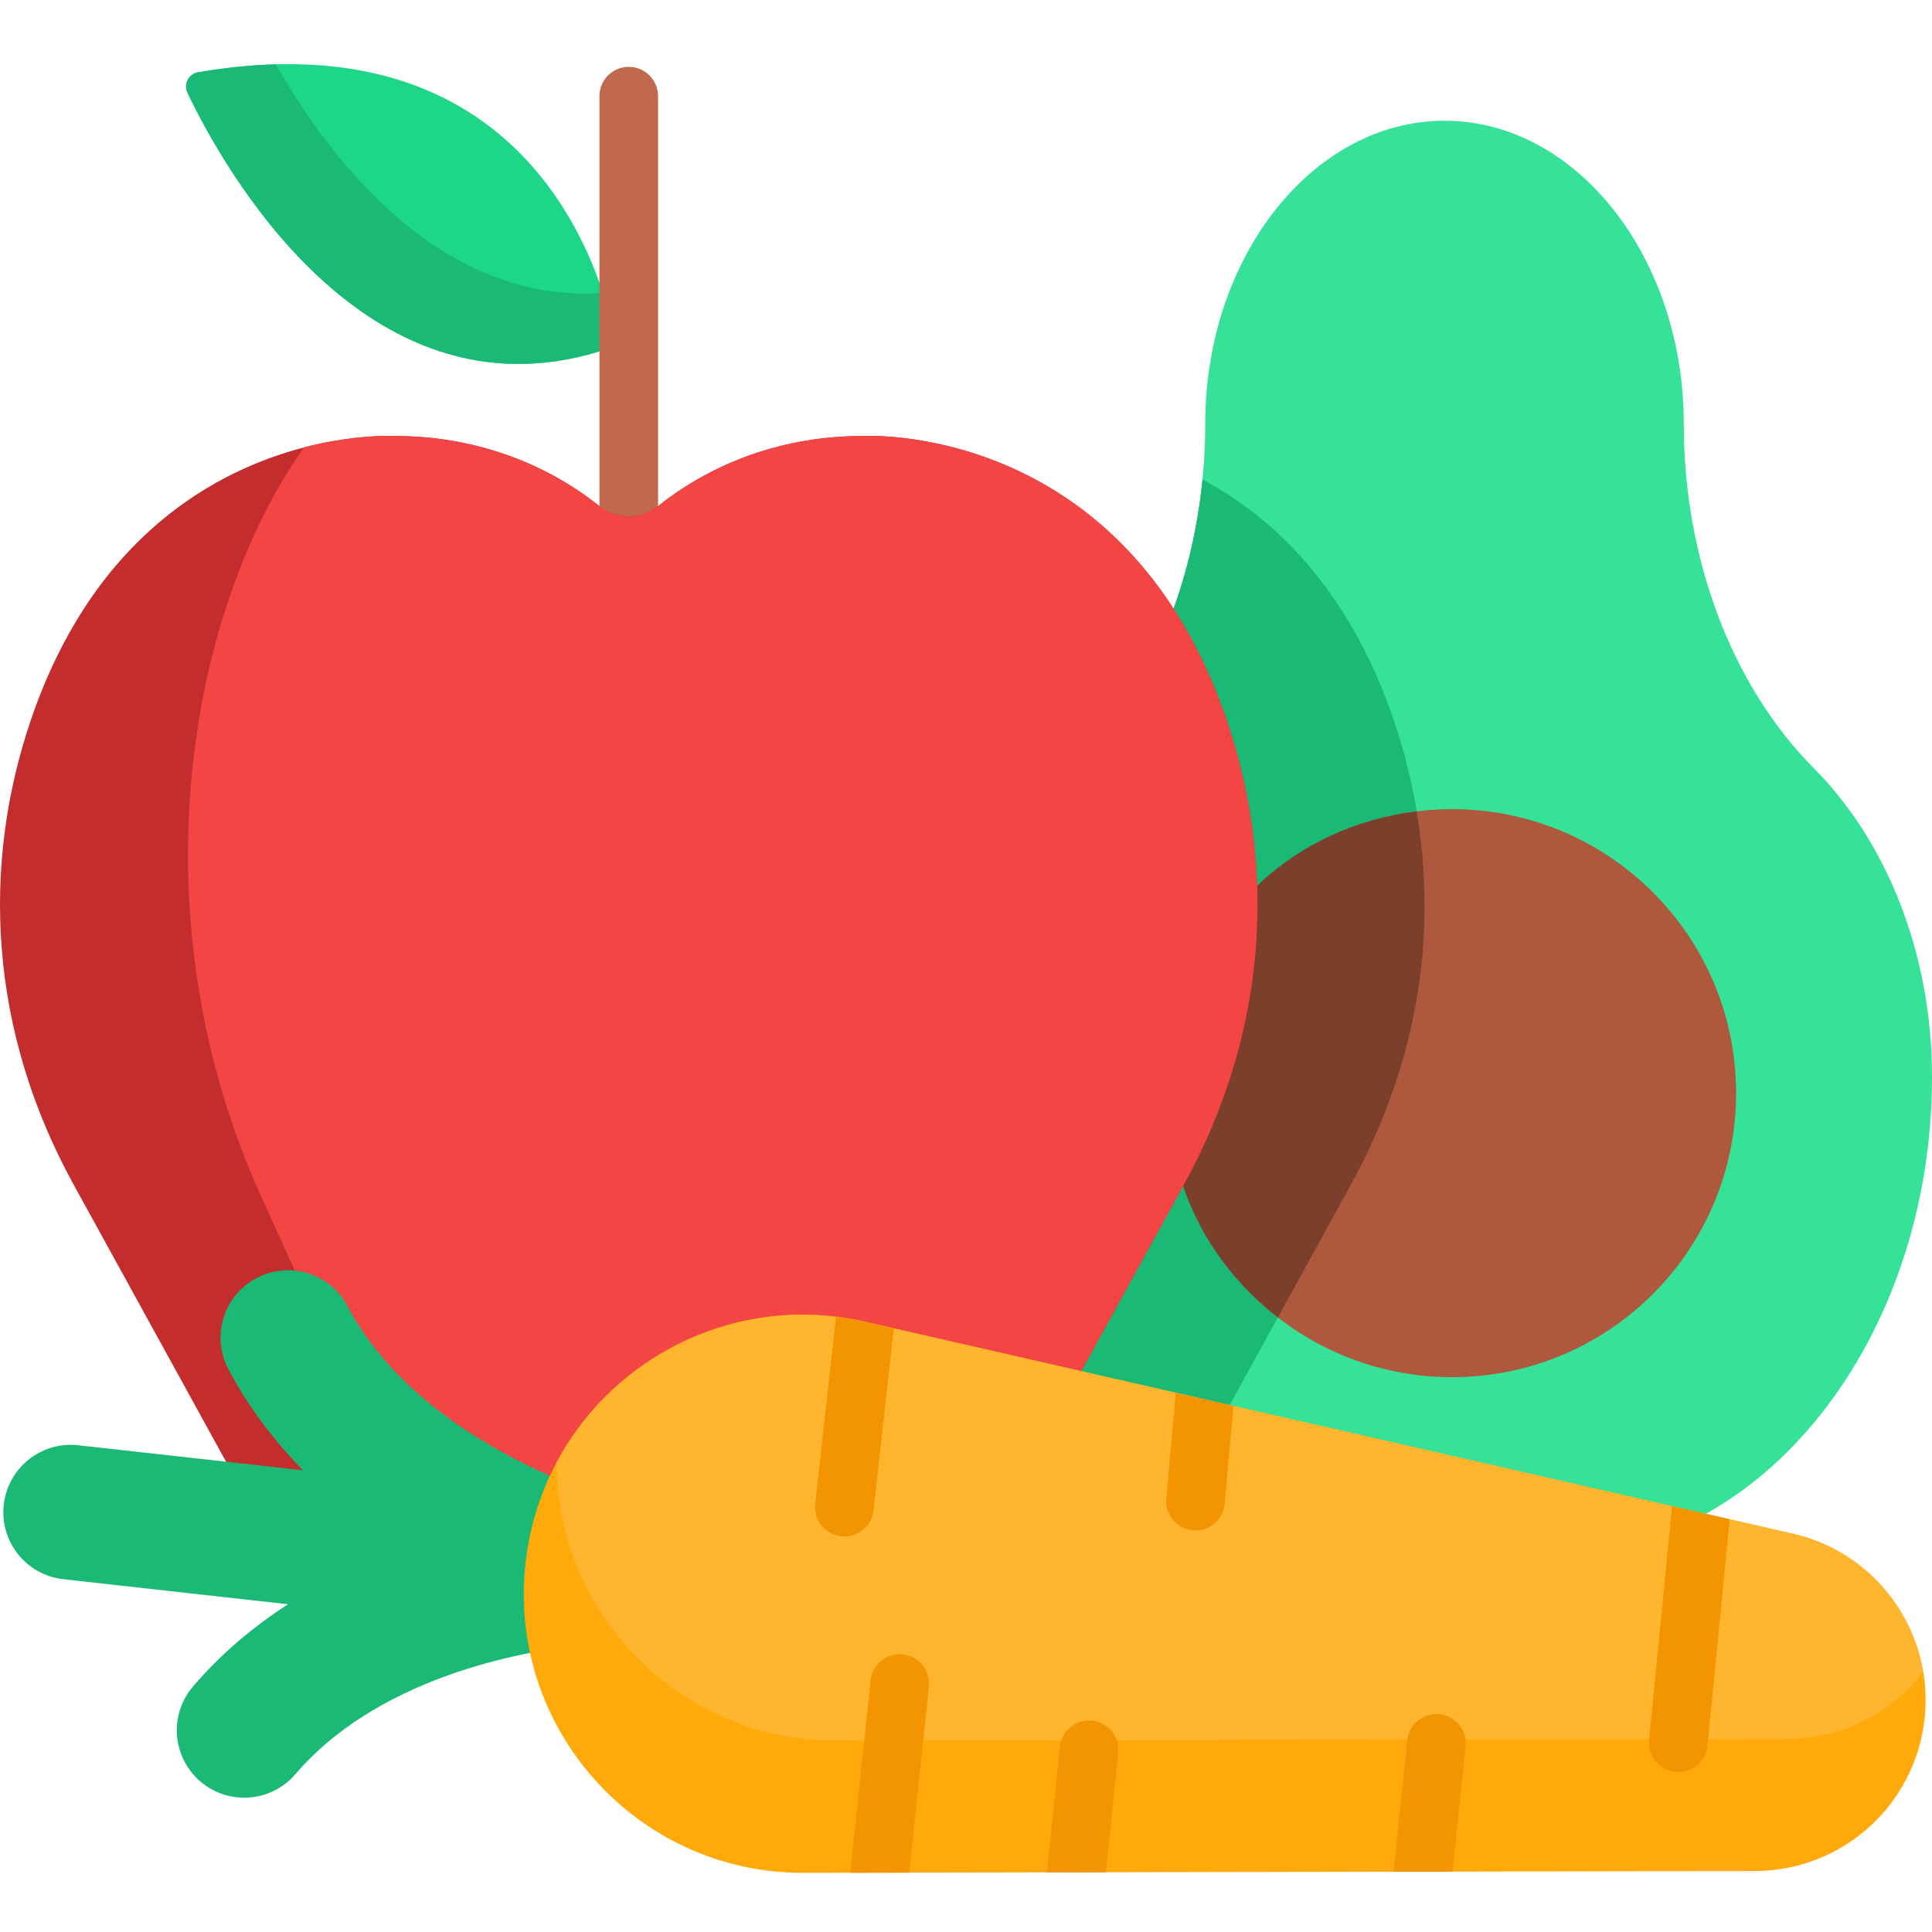
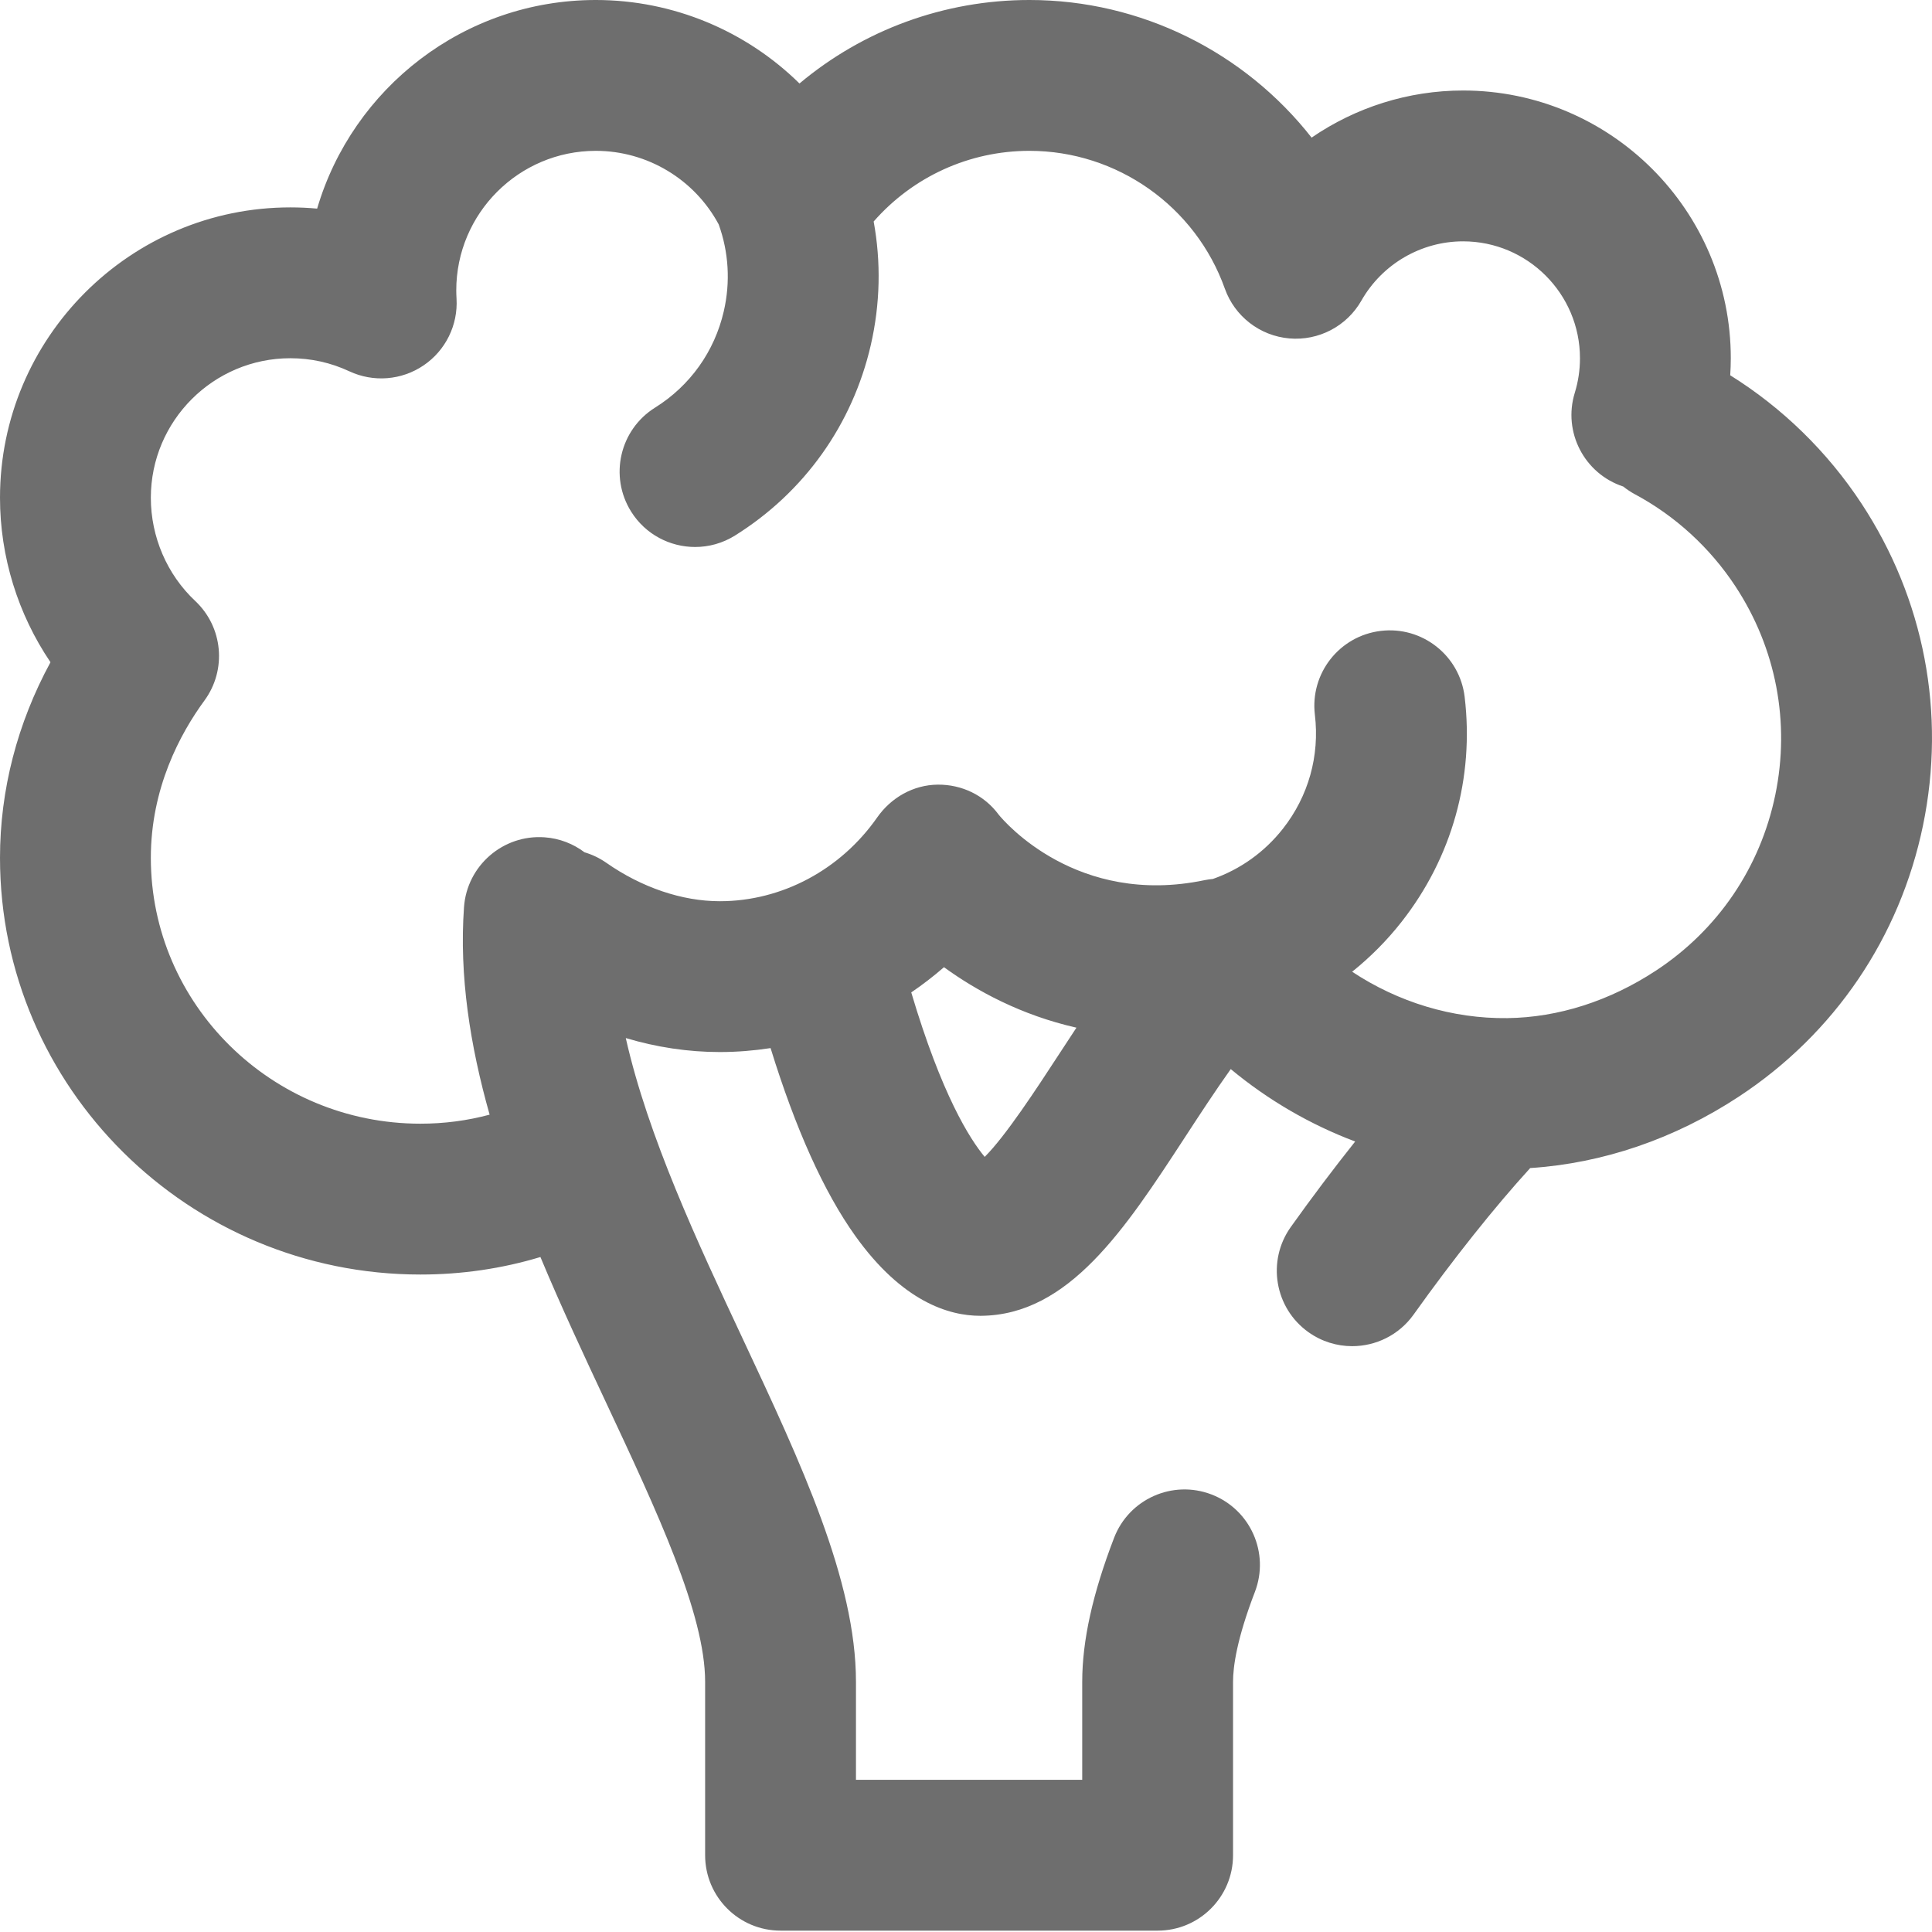
- <svg xmlns="http://www.w3.org/2000/svg" height="511pt" viewBox="0 -16 512 511" width="511pt">
-   <path d="m512 268.848c0 69.539-44.949 126.445-99.887 126.445h-58.605c-15.223 0-29.688-4.371-42.629-12.176-37.367-22.496-57.258-69.176-57.258-114.27 0-33.031 12.27-62.605 31.332-81.773 10.965-11.035 19.586-25.004 25.449-40.637 4.227-11.254 7.027-23.355 8.27-35.875.488-4.879.734-9.832.734-14.816 0-44.141 28.539-80.25 63.406-80.25 17.438 0 33.289 9.023 44.781 23.574 11.492 14.547 18.621 34.605 18.621 56.676 0 35.469 12.527 69.258 34.461 91.328 9.523 9.586 17.355 21.77 22.809 35.688 5.449 13.926 8.516 29.57 8.516 46.086zm0 0" fill="#35e298" />
-   <path d="m377.422 228.762c-.777 23.914-7.664 47.34-19.426 68.695l-47.113 85.66c-37.371-22.496-57.262-69.176-57.262-114.27 0-33.031 12.27-62.605 31.336-81.773 10.961-11.035 19.582-25.004 25.449-40.637 4.227-11.254 7.023-23.355 8.266-35.875 18.672 10.023 38.598 28.672 50.516 63.289 6.145 17.867 8.848 36.422 8.234 54.91zm0 0" fill="#1ab975" />
-   <path d="m460.082 273.199c0 41.566-33.695 75.266-75.262 75.266-41.566 0-75.266-33.699-75.266-75.266 0-41.566 33.699-75.266 75.266-75.266 41.566 0 75.262 33.699 75.262 75.266zm0 0" fill="#ae583e" />
-   <path d="m375.434 198.516c-66.434 8.266-89.535 93.129-36.785 134.121l19.348-35.18c11.758-21.355 18.648-44.781 19.426-68.695.332-10.105-.32-20.227-1.988-30.246zm0 0" fill="#7c3f2c" />
-   <path d="m162.41 70.676c-3.934-17.91-24.219-82.766-109.926-68.012-2.496.43-3.891 3.133-2.801 5.422 8.879 18.645 46.535 87.746 109.219 68.523 2.535-.777 4.074-3.344 3.508-5.934zm0 0" fill="#1ed688" />
-   <path d="m158.895 76.605c-62.676 19.23-100.332-49.871-109.211-68.52-1.086-2.293.301-4.996 2.797-5.422 7.336-1.262 14.207-1.945 20.621-2.113 13.148 23.199 42.586 63.695 86.688 60.574 1.25 3.836 2.09 7.129 2.621 9.555.57 2.59-.977 5.148-3.516 5.926zm0 0" fill="#1ab975" />
-   <path d="m166.625 127.734c-4.293 0-7.77-3.477-7.77-7.77v-110.98c0-4.293 3.477-7.77 7.77-7.77s7.77 3.477 7.77 7.77v110.98c0 4.293-3.477 7.77-7.77 7.77zm0 0" fill="#c0694e" />
-   <path d="m313.719 297.453-54.688 99.434c-14.145 23.172-46.324 31.59-71.715 18.348-13.012-6.785-28.367-6.785-41.395 0-24.805 12.938-57.18 5.414-71.703-18.348l-54.699-99.434c-22.402-40.715-24.652-84.398-11.188-123.602 16.805-48.848 49.59-65.891 72.238-71.777 10.395-2.703 18.664-3.055 22.281-3.055 1.281 0 1.977.039 1.977.039 10.238 0 20.051 1.723 29.098 4.859 9.035 3.141 17.324 7.711 24.523 13.398 2.352 2.012 5.266 3.027 8.176 3.027 2.914 0 5.824-1.016 8.176-3.027 7.203-5.688 15.48-10.258 24.527-13.398 9.043-3.137 18.848-4.859 29.094-4.859 0 0 69.246-4.414 96.488 74.793 13.57 39.457 11.09 83.148-11.191 123.602zm0 0" fill="#c42d2d" />
-   <path d="m313.719 297.453-54.688 99.434c-14.145 23.172-46.324 31.59-71.715 18.348-13.012-6.785-28.367-6.785-41.395 0-6.98 3.645-14.449 5.609-21.746 6.125-.418-.832-43.844-96.336-54.918-120.684-33.113-72.797-20.273-153.918 11.312-198.602 10.395-2.703 18.664-3.055 22.281-3.055 1.281 0 1.977.039 1.977.039 10.238 0 20.051 1.723 29.098 4.859 9.035 3.141 17.324 7.711 24.523 13.398 2.352 2.012 5.266 3.027 8.176 3.027 2.914 0 5.824-1.016 8.176-3.027 7.203-5.688 15.48-10.258 24.527-13.398 9.043-3.137 18.848-4.859 29.094-4.859 0 0 69.246-4.414 96.488 74.793 13.57 39.457 11.09 83.148-11.191 123.602zm0 0" fill="#f44545" />
-   <path d="m67.977 322.203c-8.723 4.602-12.062 15.402-7.461 24.129 5.402 10.23 12.227 19.117 19.777 26.809l-59.574-6.637c-9.801-1.09-18.633 5.969-19.727 15.773-1.09 9.801 5.973 18.633 15.773 19.727l59.57 6.637c-9.059 5.844-17.672 13.012-25.191 21.801-6.41 7.496-5.531 18.77 1.965 25.18s18.77 5.531 25.18-1.965c20.406-23.859 57.402-34.094 88.707-35.117 12.426-.402 20.68-13.117 15.926-24.629-2.148-5.227-6.777-9.324-12.613-10.629-.566-.129-57.168-13.762-78.203-53.621-4.605-8.723-15.406-12.062-24.129-7.457zm0 0" fill="#1ab975" />
-   <path d="m510.023 439.09c-2.551 22.879-21.875 40.203-44.898 40.246-132.008.258-39.746.082-252.215.488-44.141.082-78.531-38.277-73.641-82.137 1.078-9.637 3.949-18.602 8.219-26.621 12.66-23.75 37.707-39.168 65.176-39.168 5.449 0 11.004.602 16.566 1.879 187.203 42.77 201.727 46.086 213.887 48.863l15.273 3.492 16.723 3.824c18.246 4.156 31.582 18.918 34.555 36.586.695 4.051.832 8.27.355 12.547zm0 0" fill="#ffa90b" />
-   <path d="m509.668 426.543c-8.289 10.84-21.344 17.75-35.871 17.77-131.996.262-39.738.086-252.203.488-41.301.074-74.055-33.488-74.105-73.734 12.66-23.75 37.703-39.168 65.172-39.168 2.953 0 5.93.176 8.922.551 2.539.301 5.098.746 7.648 1.328l7.637 1.738c197.734 45.188 21.457 4.902 206.25 47.125l15.27 3.492 16.727 3.824c18.246 4.156 31.582 18.918 34.555 36.586zm0 0" fill="#ffb52d" />
-   <g fill="#f29500">
-     <path d="m458.387 386.133-5.895 60.066c-.445 3.969-3.801 6.91-7.707 6.91-.293 0-.582-.02-.871-.051-4.27-.477-7.336-4.309-6.871-8.578l6.074-61.84zm0 0" />
-     <path d="m246.172 430.531-5.223 49.238-15.637.031 5.41-50.988c.477-4.27 4.309-7.348 8.578-6.871 4.27.477 7.348 4.32 6.871 8.59zm0 0" />
-     <path d="m388.395 446.375-3.449 33.117-15.637.031 3.637-34.867c.477-4.27 4.32-7.336 8.59-6.859 4.258.477 7.336 4.309 6.859 8.578zm0 0" />
-     <path d="m326.867 356.086-2.328 26.098c-.445 3.969-3.805 6.914-7.711 6.914-.289 0-.578-.023-.871-.055-4.27-.477-7.344-4.309-6.867-8.578l2.496-27.871zm0 0" />
-     <path d="m296.344 448.074-3.266 31.594-15.633.031 3.449-33.344c.477-4.27 4.332-7.348 8.59-6.871s7.336 4.32 6.859 8.59zm0 0" />
-     <path d="m236.867 335.516-5.379 48.246c-.445 3.969-3.812 6.91-7.719 6.91-.289 0-.578-.02-.871-.051-4.266-.477-7.336-4.324-6.859-8.582l5.473-49.125c.02-.152.043-.309.074-.465 2.535.301 5.098.746 7.645 1.328zm0 0" />
-   </g>
+ <svg xmlns="http://www.w3.org/2000/svg" height="512px" viewBox="0 0 512.001 512" width="512px">
+   <path d="m493.301 133.418c-9.012-13.707-20.941-25.336-34.773-33.965.094-1.504.152-3.008.152-4.52 0-39.121-31.828-70.949-70.953-70.949-14.547 0-28.5 4.496-40.141 12.484-17.684-22.555-45.102-36.469-74.777-36.469-22.645 0-44.082 7.984-60.938 22.125-14.141-13.914-33.414-22.125-53.98-22.125-34.91 0-64.465 23.367-73.844 55.285-2.348-.215-4.715-.324-7.102-.324-42.426 0-76.945 34.52-76.945 76.945 0 15.637 4.758 30.855 13.379 43.594-8.789 16.176-13.379 33.84-13.379 51.84 0 60.887 49.984 110.426 111.422 110.426 10.93 0 21.566-1.559 31.797-4.641 5.535 13.258 11.605 26.223 17.445 38.68 13.477 28.762 26.203 55.926 26.203 73.883v45.969c0 11.039 8.949 19.984 19.988 19.984h99.93c11.039 0 19.984-8.945 19.984-19.984v-45.969c0-3.996 1.004-11.367 5.789-23.805 3.961-10.305-1.184-21.867-11.484-25.828-10.305-3.961-21.863 1.18-25.828 11.484-5.684 14.785-8.445 27.262-8.445 38.148v25.98h-59.961v-25.98c0-26.859-14.562-57.938-29.98-90.844-12.004-25.609-25.117-53.617-31.023-79.746 8.172 2.441 16.539 3.707 24.922 3.707h.141c4.488-.008 8.934-.375 13.312-1.047 6.617 21.434 14.137 38.141 22.445 49.766 12.48 17.473 24.855 21.18 33.105 21.18h.203c23.297-.176 38.203-23.012 53.98-47.191 3.988-6.117 8.051-12.332 12.219-18.191 9.887 8.215 21.059 14.703 32.969 19.195-5.664 7.117-11.438 14.77-17.051 22.641-6.41 8.988-4.32 21.469 4.664 27.879 3.52 2.508 7.574 3.715 11.59 3.715 6.238 0 12.387-2.914 16.289-8.379 10.543-14.785 21.535-28.574 30.895-38.824 19.258-1.254 38.266-7.734 55.301-18.938 25.332-16.656 42.66-42.18 48.797-71.871 6.133-29.688.34-59.988-16.316-85.32zm-232.344 173.168c-3.984-4.777-11.43-16.543-19.465-43.586 3.008-2.051 5.91-4.273 8.672-6.684 8.625 6.262 20.398 12.699 35.105 16.027-1.641 2.48-3.242 4.934-4.801 7.324-5.773 8.848-13.977 21.418-19.512 26.918zm209.516-95.934c-3.977 19.234-15.203 35.77-31.613 46.559-12.277 8.074-25.898 12.434-39.391 12.602-14.586.184-28.949-4.23-41.133-12.293 4.793-3.848 9.195-8.254 13.086-13.211 13.359-17 19.297-38.184 16.723-59.652-1.316-10.957-11.273-18.781-22.223-17.461-10.961 1.312-18.777 11.262-17.465 22.223 1.305 10.867-1.703 21.59-8.465 30.195-4.879 6.203-11.289 10.762-18.562 13.316-.742.07-1.488.172-2.234.328-33.766 7.035-52.992-15.473-54.527-17.355-3.809-5.172-9.785-8.023-16.164-7.965-6.453.062-12.352 3.418-16.051 8.707-9.695 13.867-25.254 22.16-41.621 22.188-.023 0-.047 0-.07 0-10.008 0-20.695-3.621-30.098-10.195-1.809-1.266-3.758-2.176-5.758-2.77-2.973-2.242-6.594-3.688-10.582-3.973-10.988-.789-20.574 7.5-21.359 18.512-1.297 18.148 1.602 36.652 6.789 54.988-5.918 1.59-12.047 2.395-18.332 2.395-39.398 0-71.449-31.605-71.449-70.449 0-18.434 7.727-32.848 14.207-41.695 5.969-8.148 4.918-19.469-2.445-26.383-7.477-7.016-11.762-16.984-11.762-27.355 0-20.387 16.586-36.973 36.973-36.973 5.453 0 10.711 1.164 15.625 3.461 6.379 2.984 13.852 2.391 19.68-1.562 5.828-3.949 9.145-10.676 8.734-17.703-.047-.828-.07-1.543-.07-2.184 0-20.387 16.586-36.973 36.977-36.973 13.676 0 26.16 7.562 32.57 19.492 2.641 7.324 3.141 15.258 1.348 23.027-2.461 10.664-8.93 19.73-18.211 25.531-9.359 5.848-12.203 18.18-6.355 27.539 3.793 6.066 10.305 9.395 16.969 9.395 3.617 0 7.281-.98 10.574-3.039 18.336-11.457 31.109-29.371 35.973-50.438 2.523-10.945 2.734-22.059.77-32.781 10.371-11.836 25.301-18.727 41.281-18.727 23.188 0 43.996 14.672 51.781 36.512 2.621 7.359 9.293 12.516 17.078 13.199 7.777.684 15.254-3.234 19.117-10.027 5.512-9.684 15.836-15.699 26.941-15.699 17.082 0 30.98 13.895 30.98 30.977 0 3.121-.461 6.199-1.371 9.152-3.215 10.426 2.535 21.461 12.855 24.855.941.754 1.953 1.441 3.055 2.031 10.711 5.734 19.926 14.172 26.656 24.406 10.789 16.41 14.543 36.039 10.57 55.273zm0 0" fill="#6e6e6e" />
</svg>
